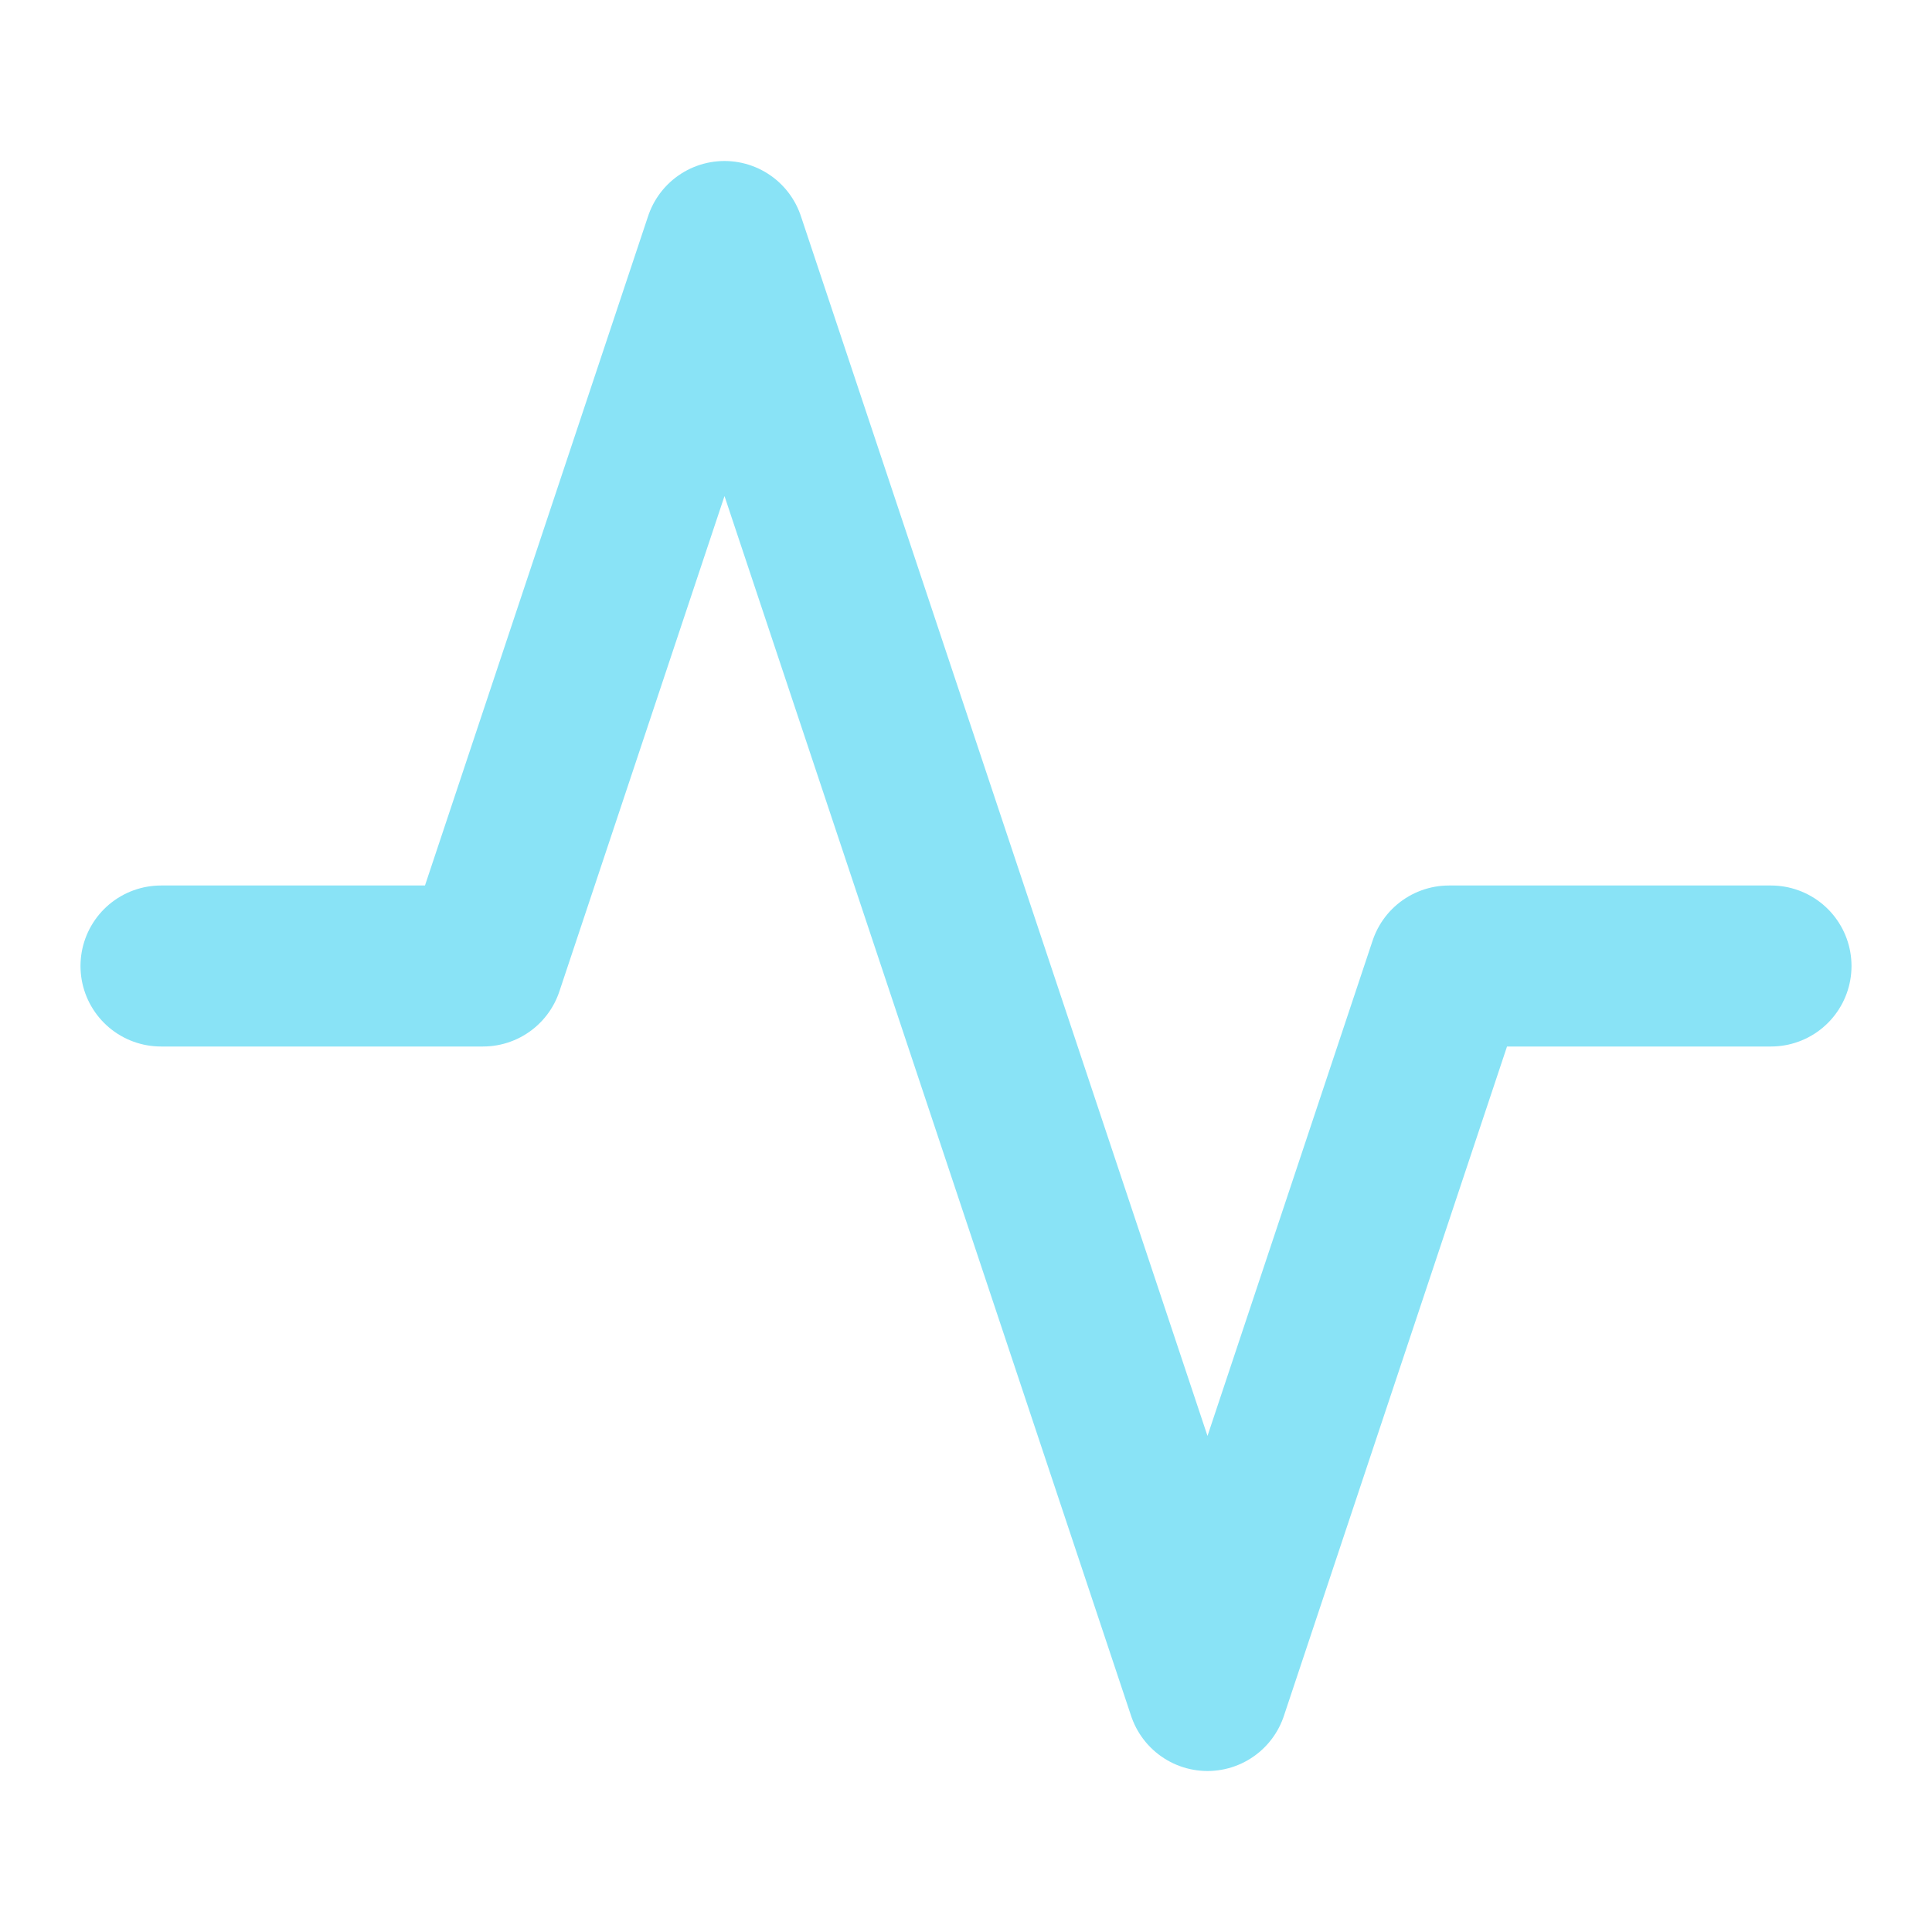
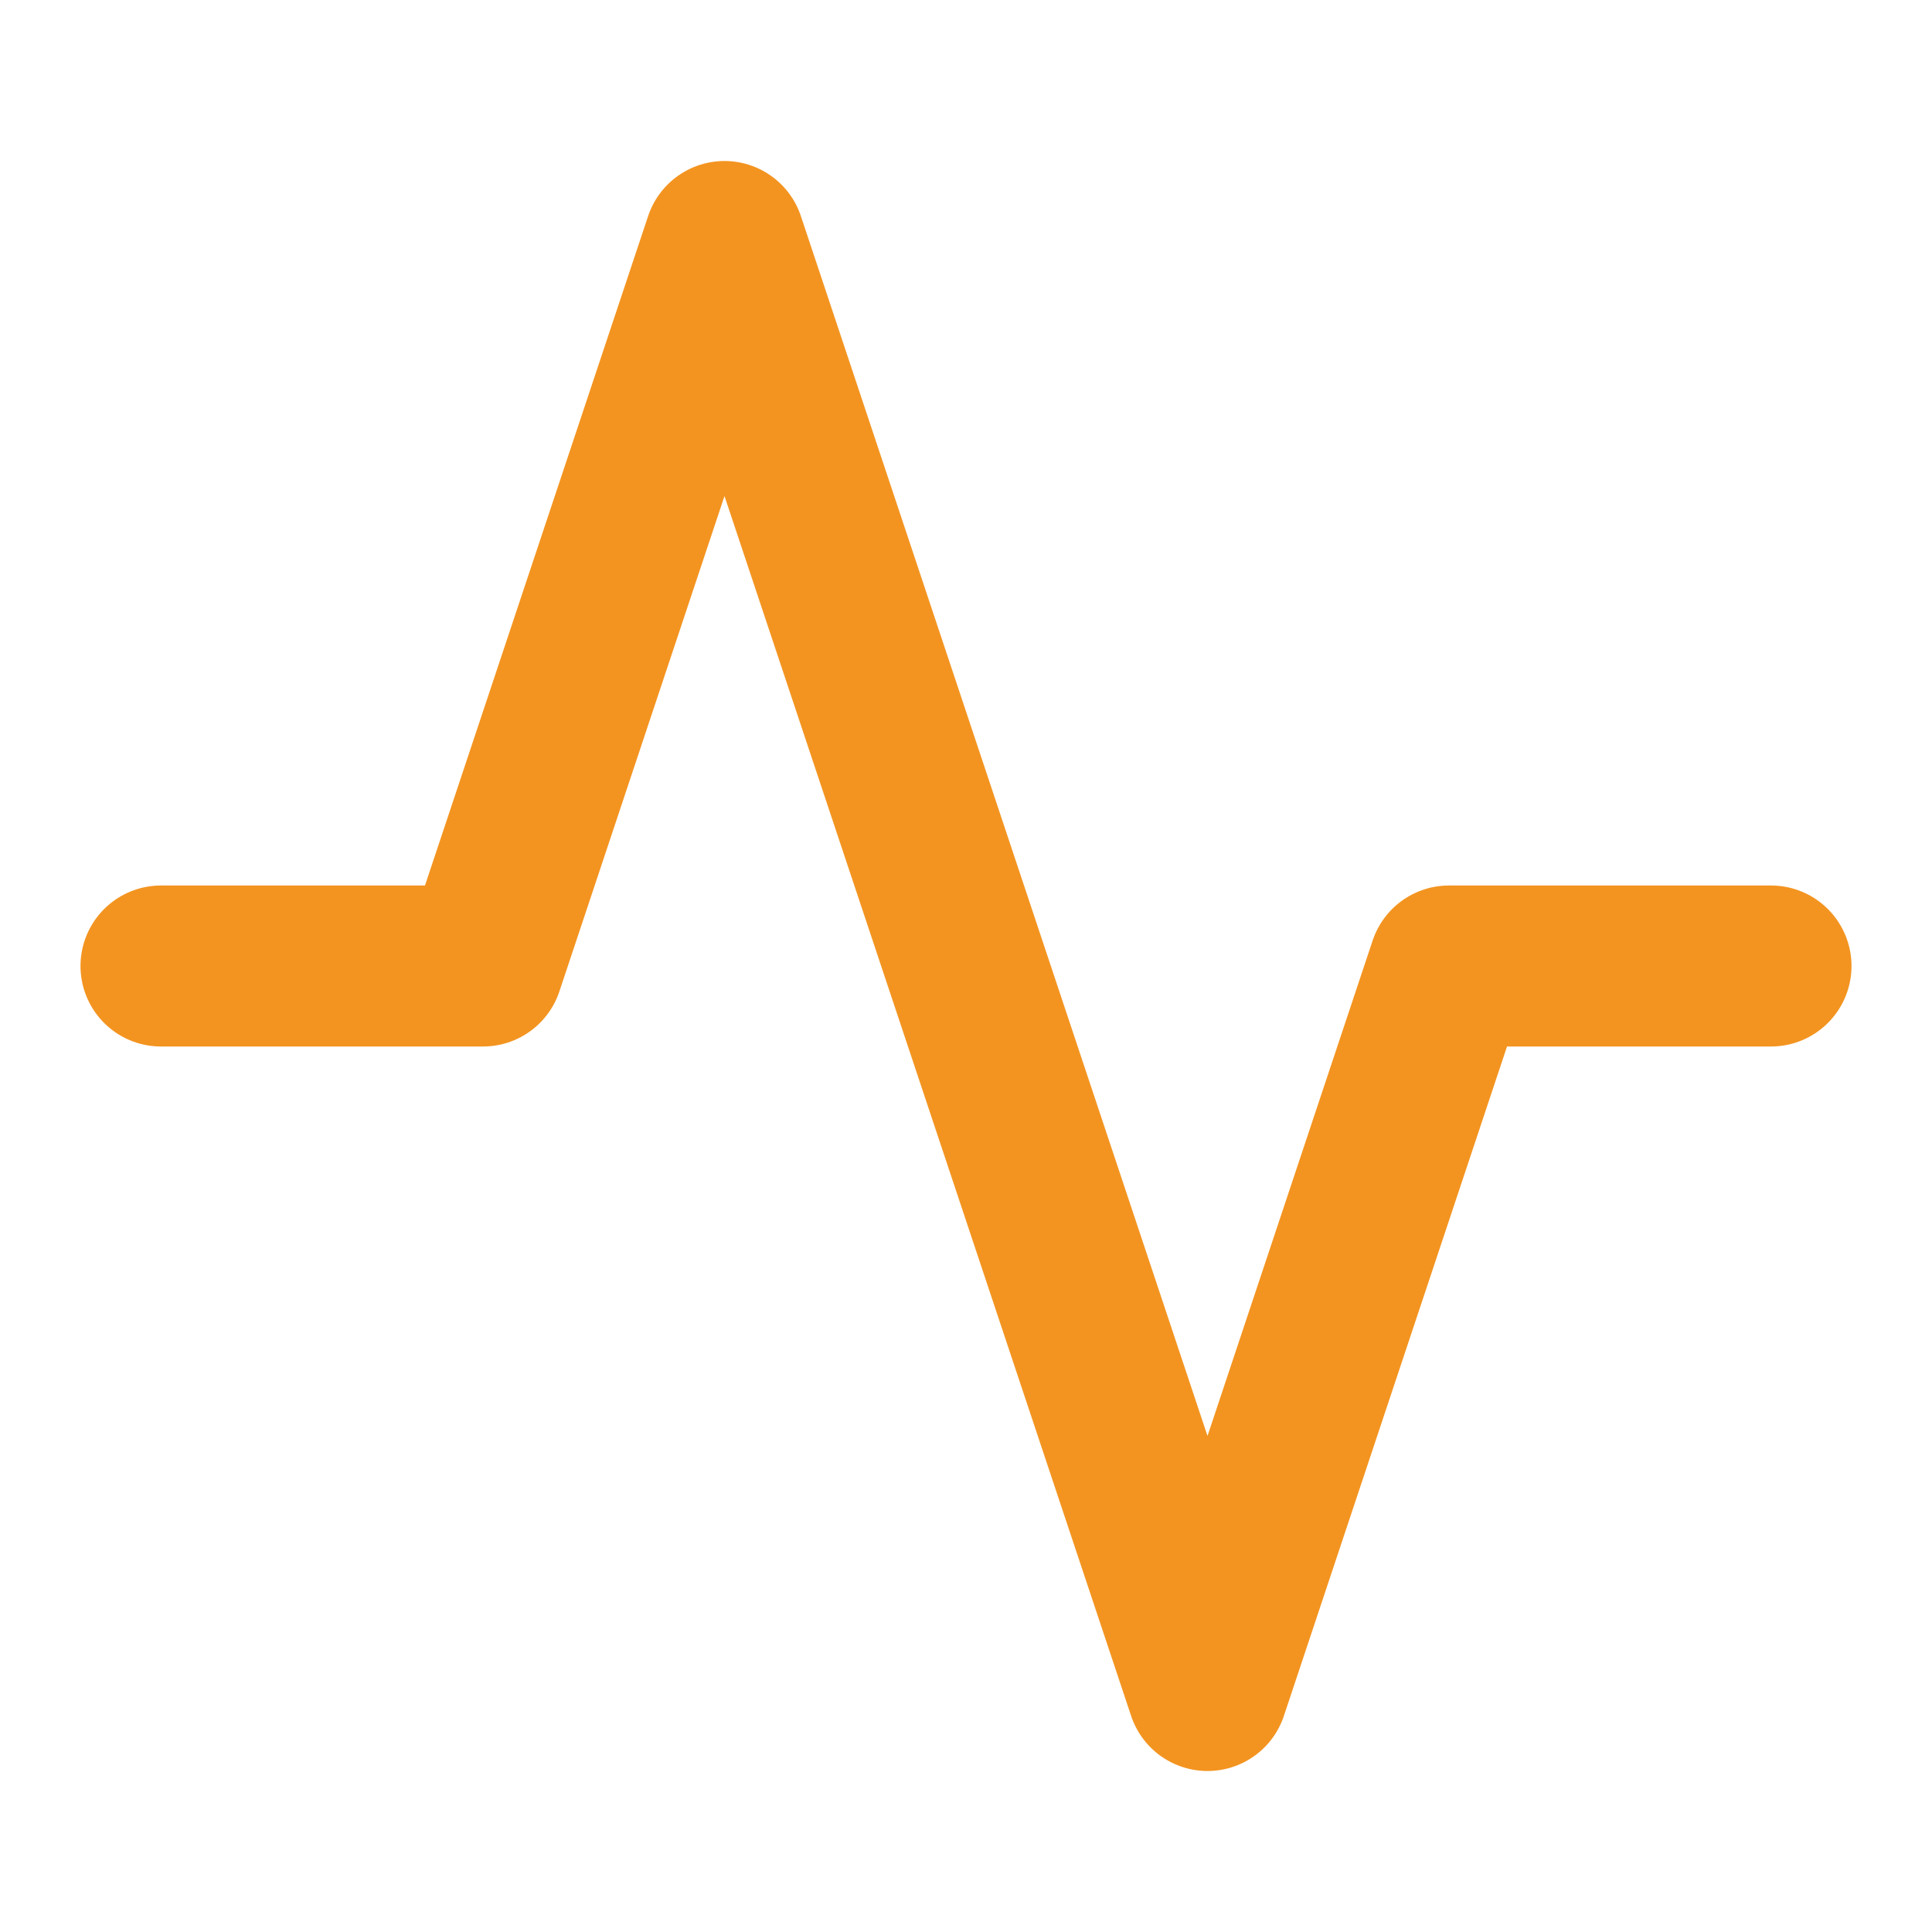
- <svg xmlns="http://www.w3.org/2000/svg" width="100" height="100" viewBox="0 0 24 24" fill="none" stroke="#89e3f6" stroke-width="2" stroke-linecap="round" stroke-linejoin="round" class="feather feather-activity">
+ <svg xmlns="http://www.w3.org/2000/svg" width="100" height="100" viewBox="0 0 24 24" fill="none" stroke="#f39420" stroke-width="2" stroke-linecap="round" stroke-linejoin="round" class="feather feather-activity">
  <polyline points="22 12 18 12 15 21 9 3 6 12 2 12" />
</svg>
